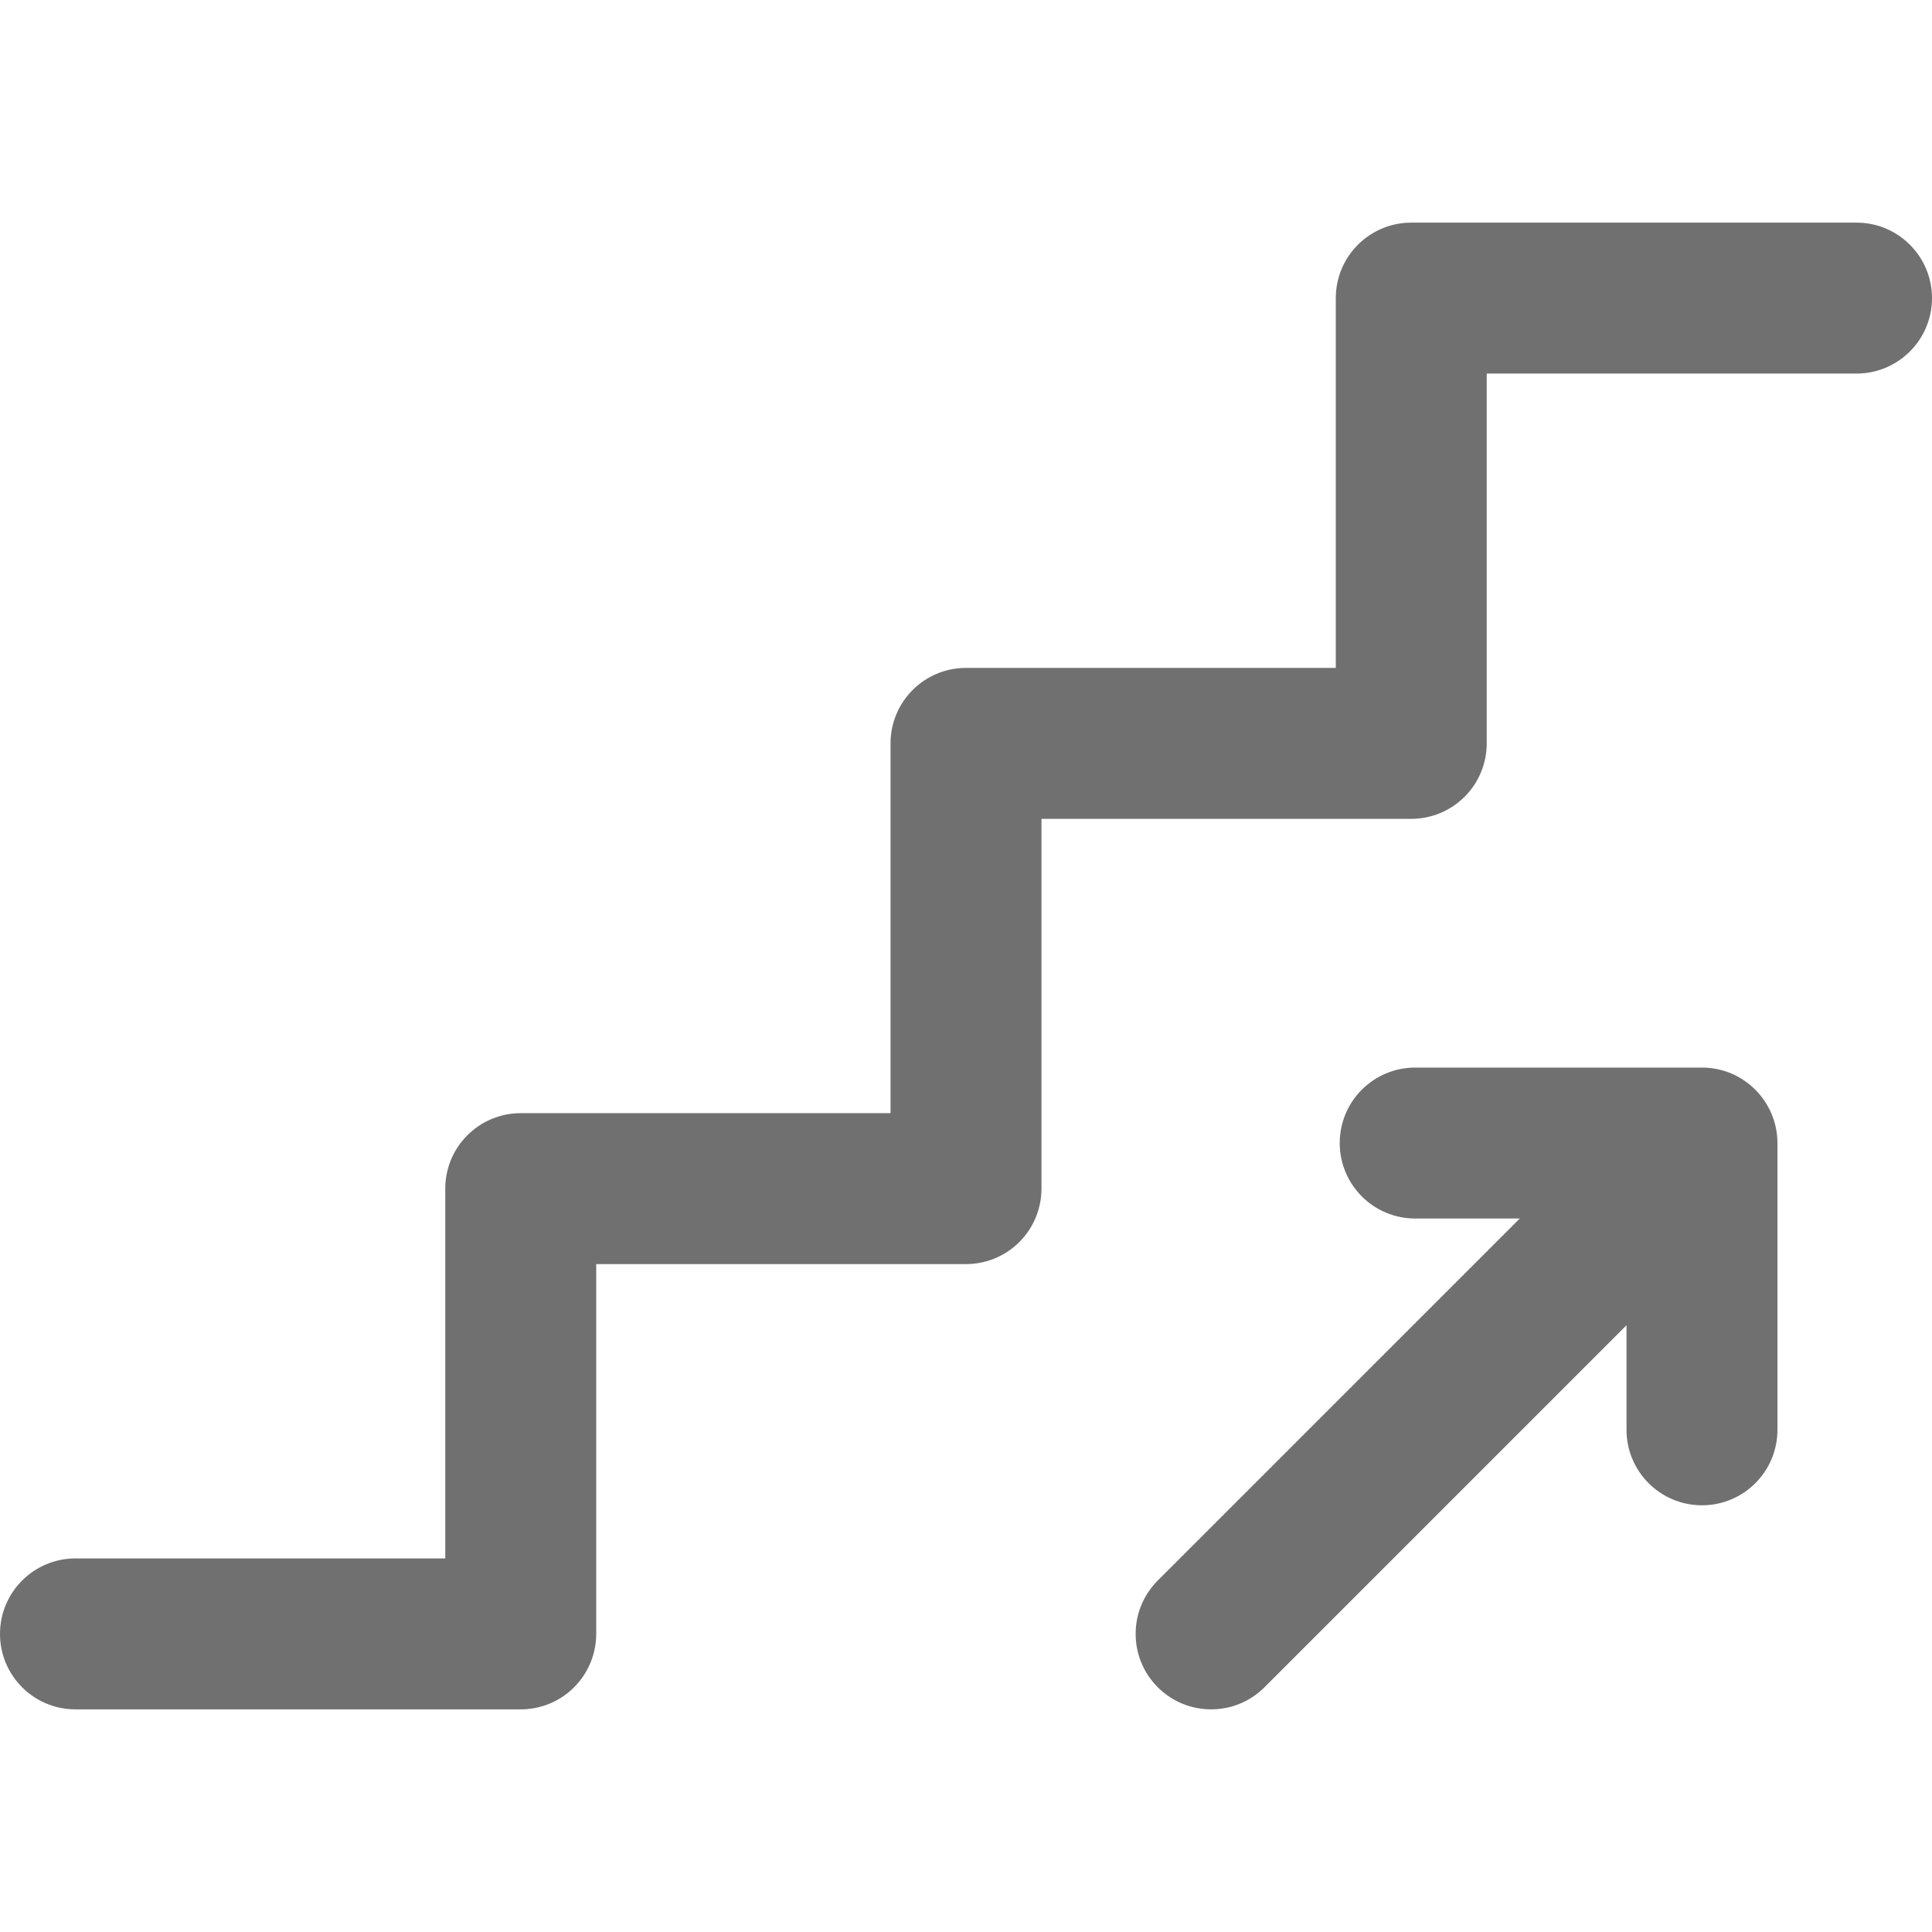
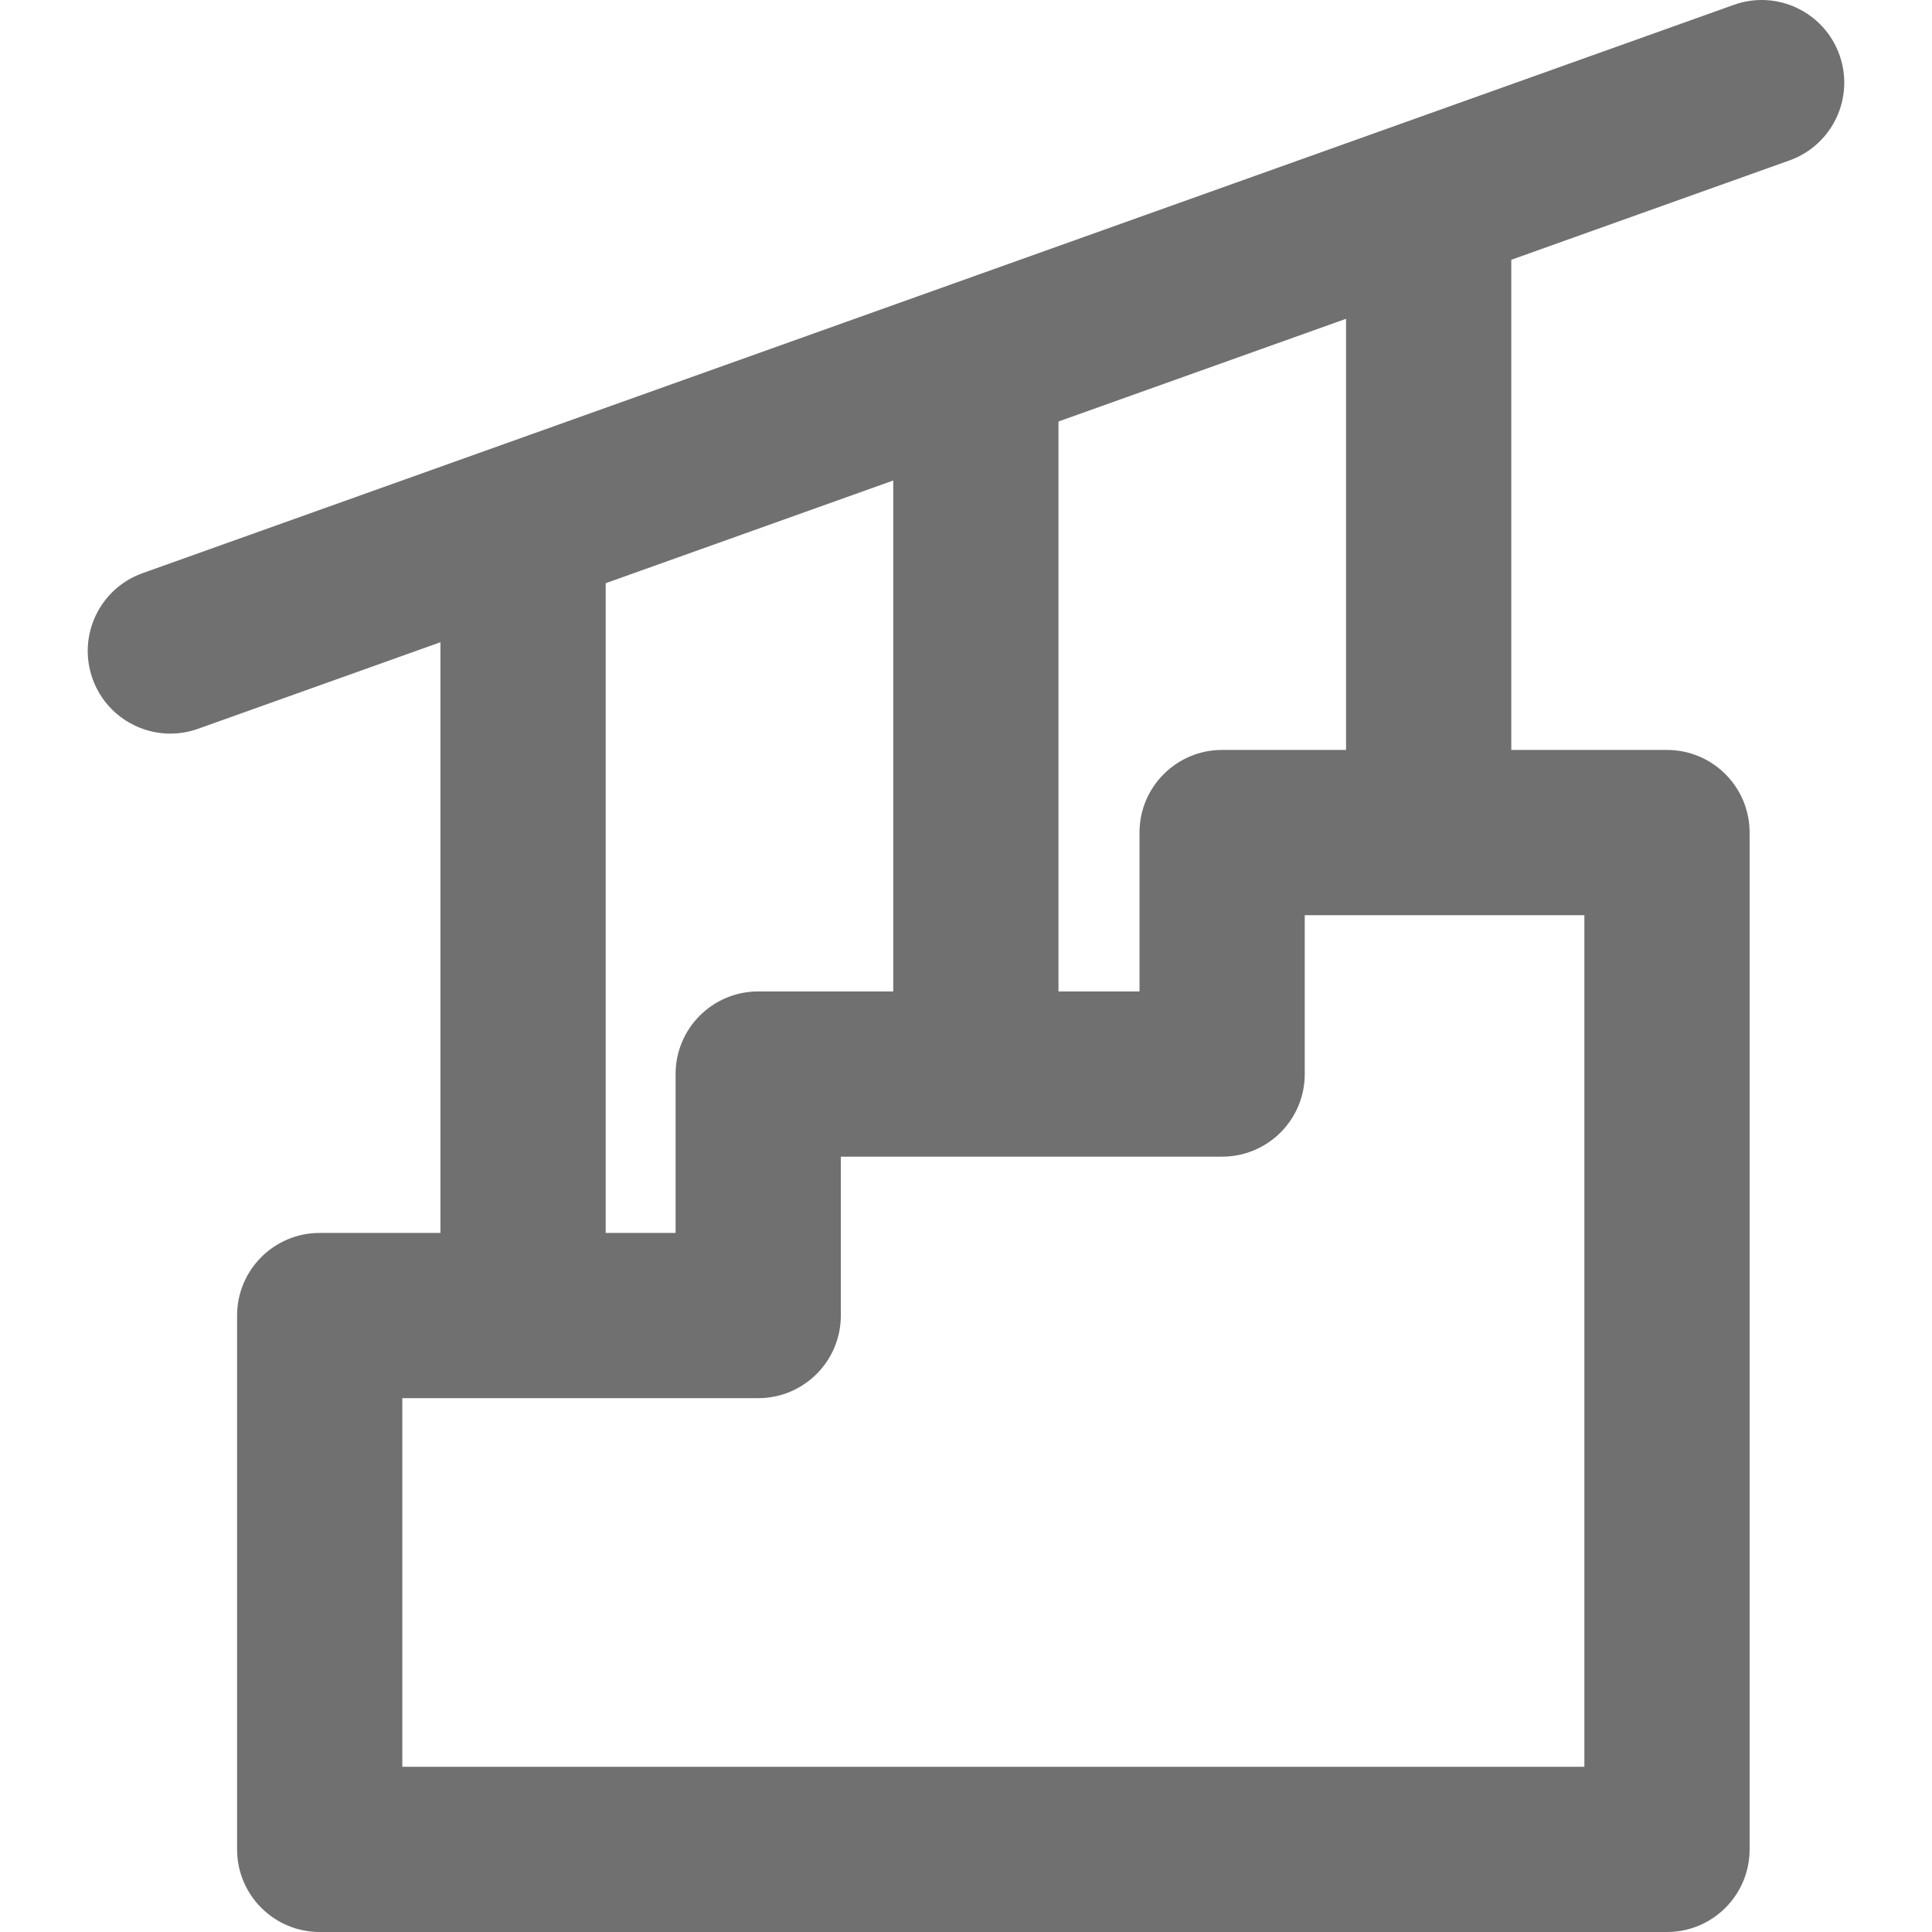
- <svg xmlns="http://www.w3.org/2000/svg" version="1.1" id="Capa_1" x="0px" y="0px" fill="#707070" viewBox="0 0 512 512" style="enable-background:new 0 0 512 512;" xml:space="preserve">
-   <g>
-     <g>
-       <g>
-         <path d="M451.026,282.919h-75.984c-11.046,0-20,8.954-20,20c0,11.046,8.954,20,20,20h27.715l-95.94,95.938     c-7.811,7.811-7.811,20.474,0,28.284c7.81,7.81,20.473,7.812,28.284,0.001l95.941-95.939v27.715c0,11.046,8.954,20,20,20     c11.046,0,20-8.954,20-20v-75.999c0-0.003,0-0.006,0-0.009C471.036,292.042,462.204,282.911,451.026,282.919z" />
-         <path d="M492.001,59h-118c-11.046,0-20,8.954-20,20v98h-98c-11.045,0-20,8.954-20,20v98h-98c-11.046,0-20,8.954-20,20v98H20     c-11.046,0-20,8.954-20,20c0,11.046,8.954,20,20,20h118.001c5.304,0,10.392-2.107,14.142-5.858     c3.751-3.75,5.858-8.838,5.858-14.142L158,335h98.001c5.304,0,10.392-2.107,14.142-5.858c3.751-3.75,5.858-8.838,5.858-14.142     L276,217h98c5.305,0,10.392-2.107,14.142-5.858c3.751-3.75,5.858-8.838,5.858-14.142l-0.001-98H492c11.046,0,20-8.954,20-20     S503.046,59,492.001,59z" />
-       </g>
-     </g>
-   </g>
-   <g>
- </g>
-   <g>
- </g>
-   <g>
- </g>
-   <g>
- </g>
-   <g>
- </g>
-   <g>
- </g>
-   <g>
- </g>
-   <g>
- </g>
-   <g>
- </g>
-   <g>
- </g>
-   <g>
- </g>
-   <g>
- </g>
-   <g>
- </g>
-   <g>
- </g>
-   <g>
- </g>
+ <svg xmlns="http://www.w3.org/2000/svg" version="1.1" id="Capa_1" x="0px" y="0px" fill="#707070" viewBox="0 0 297 297" style="enable-background:new 0 0 297 297;" xml:space="preserve">
+   <path d="M282.771,8.433c-2.359-6.607-9.63-10.05-16.231-7.689L21.917,88.11c-6.606,2.358-10.048,9.626-7.689,16.231  c1.855,5.195,6.744,8.433,11.96,8.433c1.418,0,2.86-0.239,4.271-0.744l37.249-13.303v90.807H49.146c-7.014,0-12.7,5.686-12.7,12.7  v82.065c0,7.014,5.686,12.701,12.7,12.701h207.116c7.014,0,12.7-5.686,12.7-12.701V127.986c0-7.014-5.686-12.7-12.7-12.7h-23.936  V39.935l42.756-15.27C281.689,22.306,285.131,15.038,282.771,8.433z M93.109,89.655l44.207-15.788v78.543h-20.76  c-7.014,0-12.7,5.686-12.7,12.7v24.424H93.109V89.655z M243.561,271.599H61.847v-56.664h54.71c7.014,0,12.7-5.686,12.7-12.7v-24.424  h58.618c7.014,0,12.7-5.686,12.7-12.7v-24.424h42.986V271.599z M206.925,115.285h-19.051c-7.014,0-12.7,5.686-12.7,12.7v24.424  h-12.456V64.795l44.207-15.788V115.285z" />
</svg>
